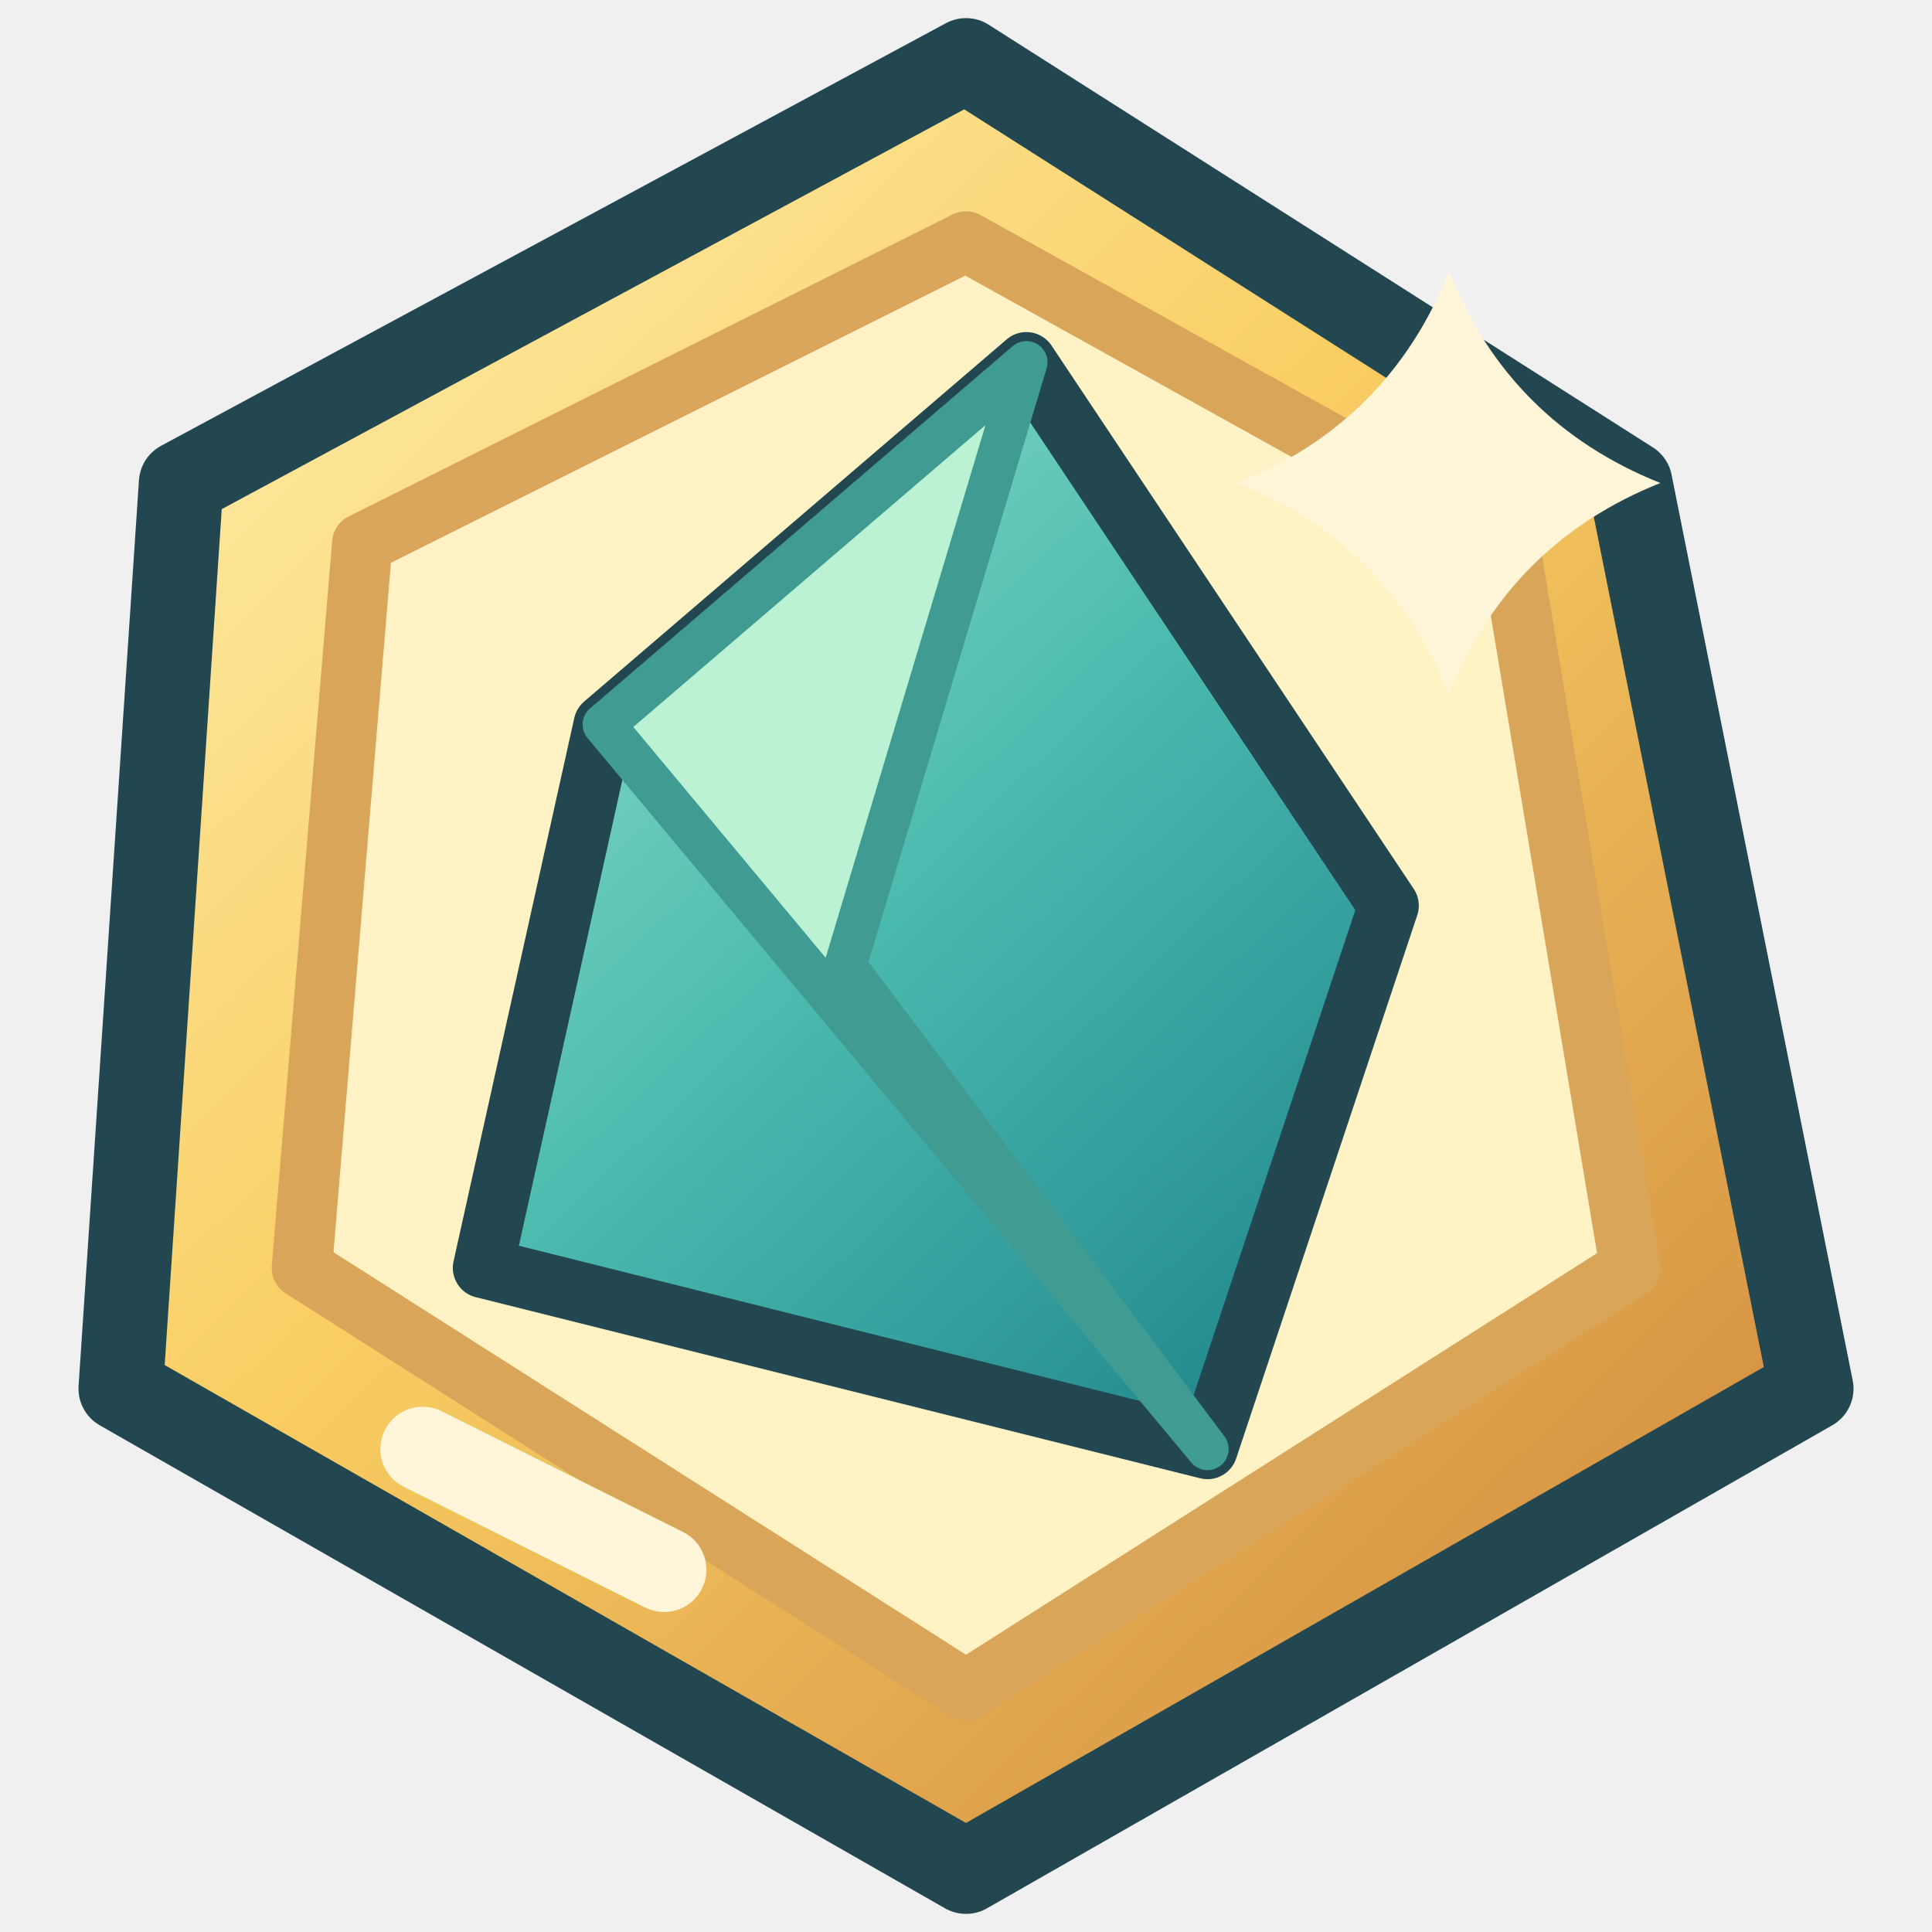
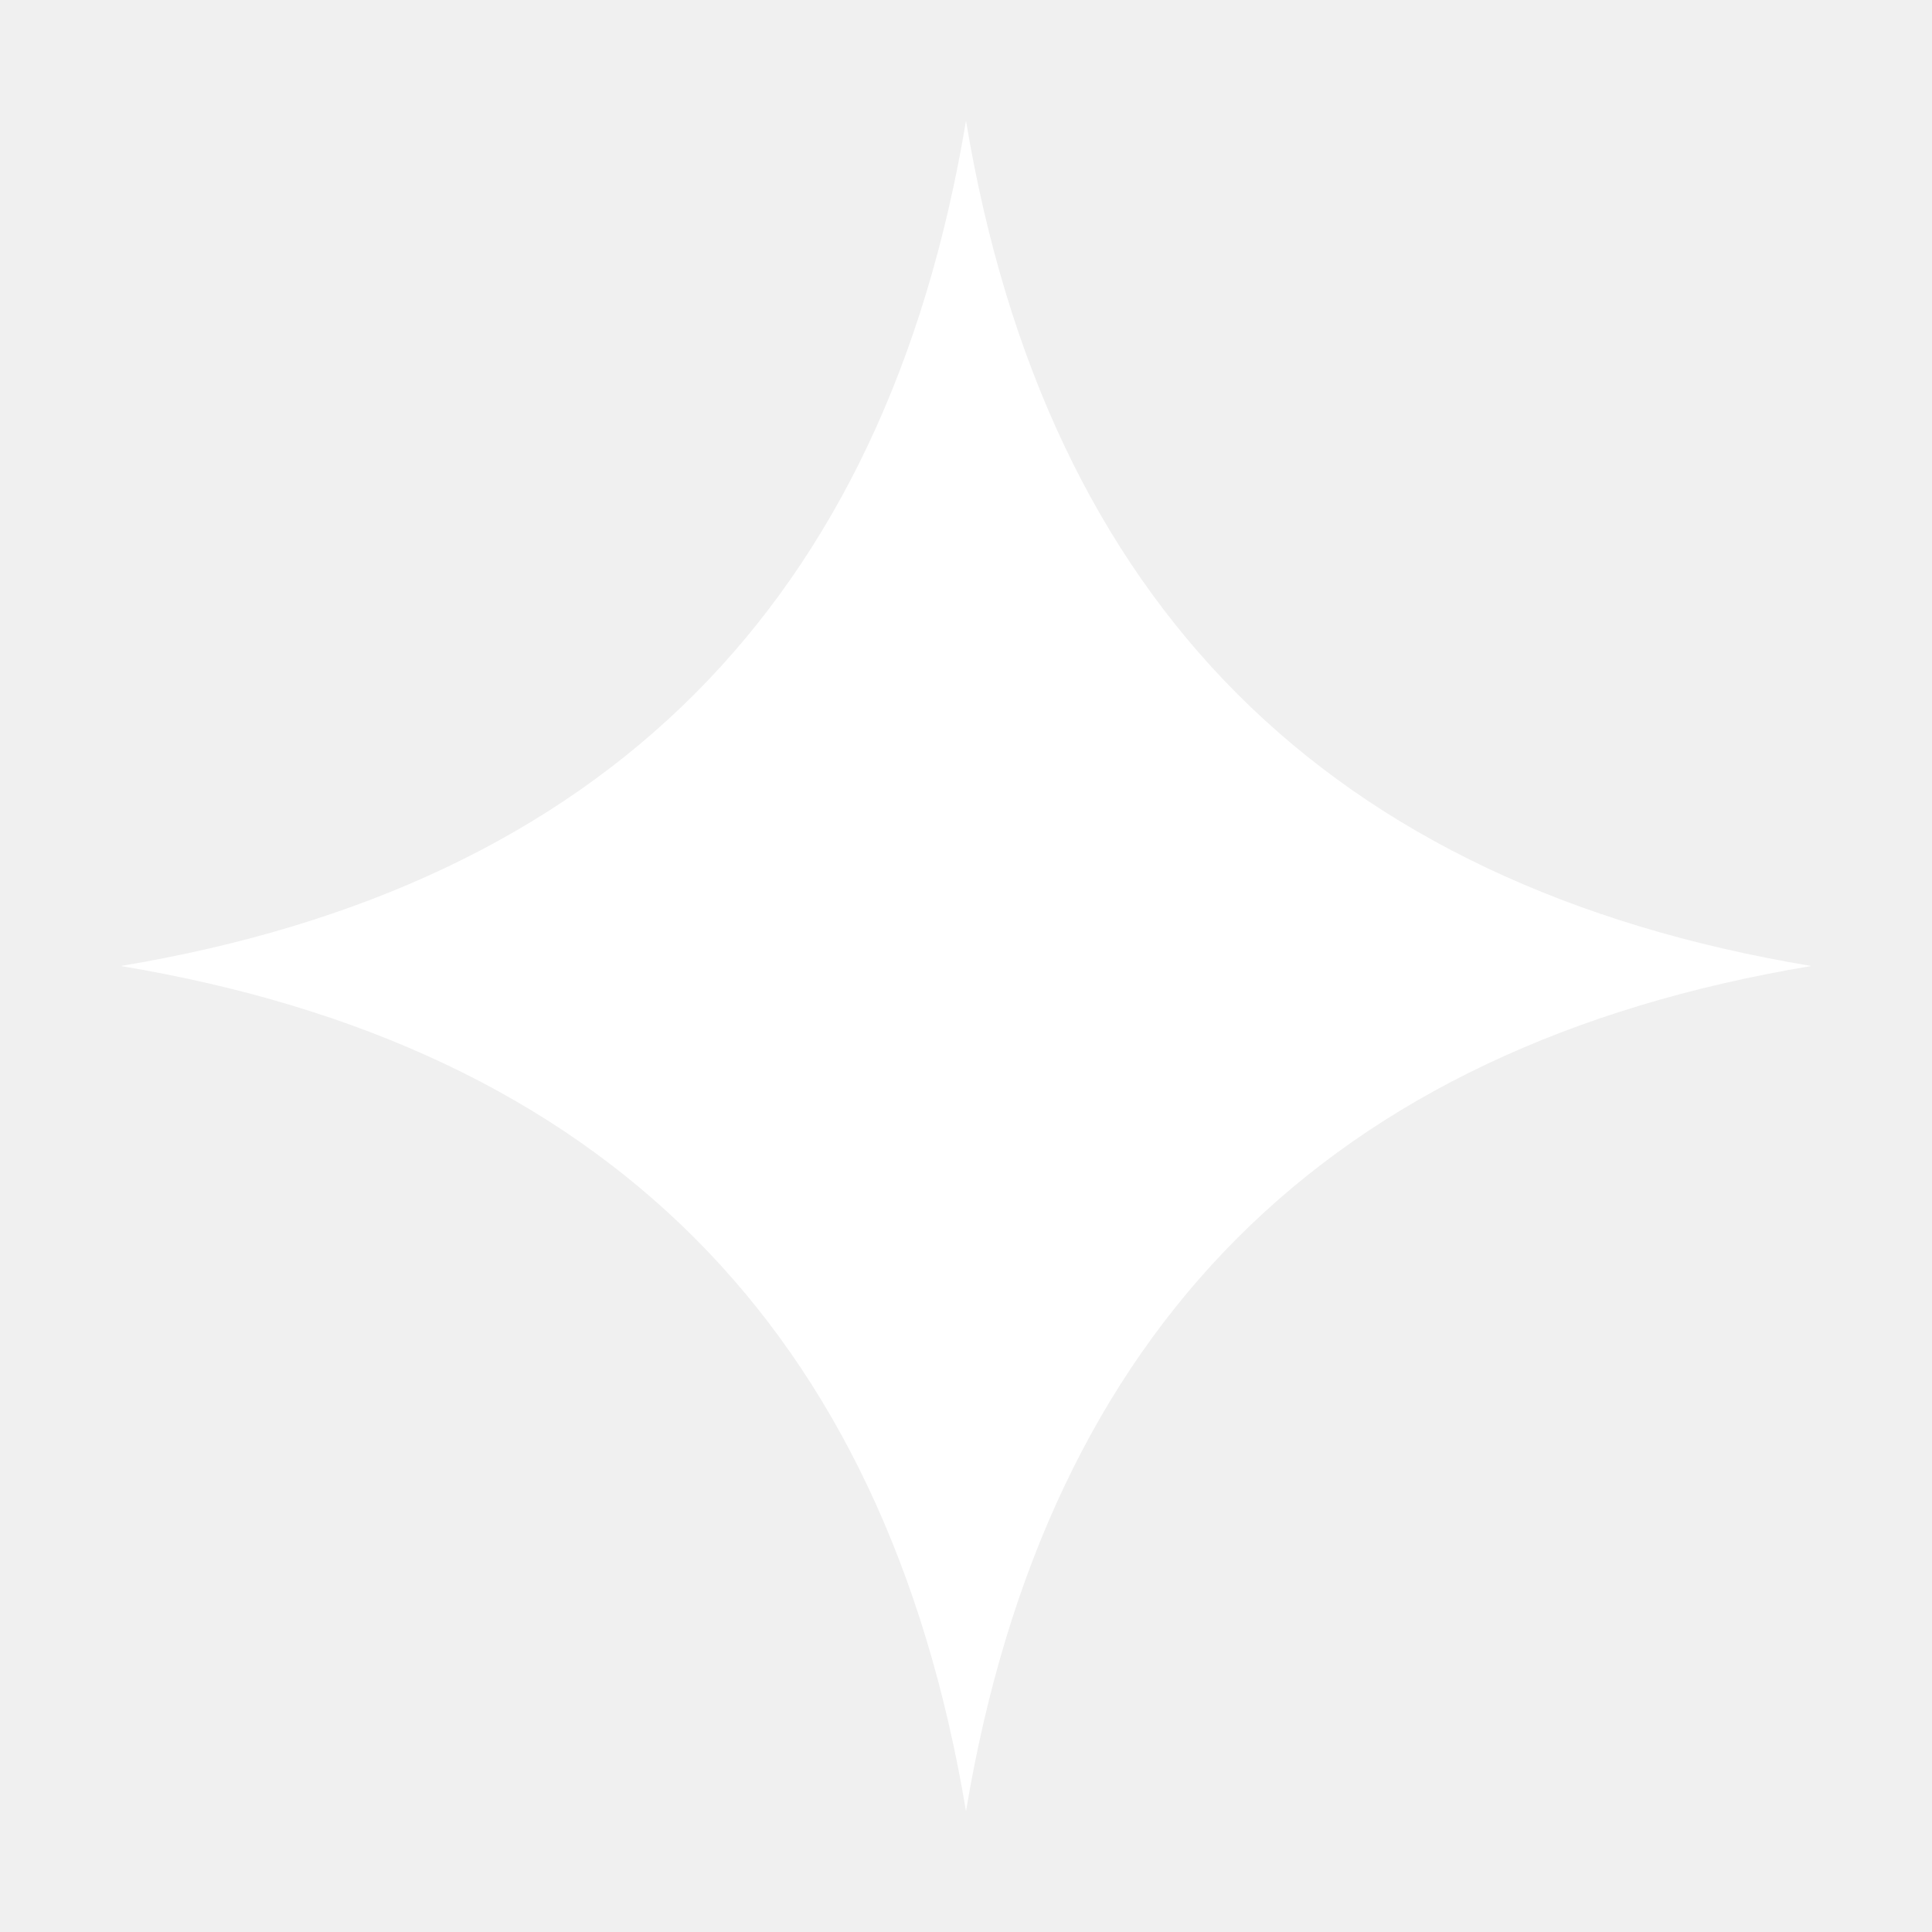
- <svg xmlns="http://www.w3.org/2000/svg" width="32" height="32" viewBox="0 0 32 32">
+ <svg xmlns="http://www.w3.org/2000/svg" width="16" height="16" viewBox="0 0 16 16">
  <defs>
    <linearGradient id="coat" x1="0" y1="0" x2=".8" y2="1">
      <stop stop-color="#ffe5a0" />
      <stop offset=".5" stop-color="#f5bd59" />
      <stop offset="1" stop-color="#d68c3a" />
    </linearGradient>
    <linearGradient id="teal" x1="0" y1="0" x2=".8" y2="1">
      <stop stop-color="#98e6cd" />
      <stop offset=".55" stop-color="#48b8ae" />
      <stop offset="1" stop-color="#23898d" />
    </linearGradient>
    <linearGradient id="coral" x1="0" y1="0" x2=".8" y2="1">
      <stop stop-color="#ffd09b" />
      <stop offset=".55" stop-color="#ef9471" />
      <stop offset="1" stop-color="#cf6658" />
    </linearGradient>
    <linearGradient id="skin" x1="0" y1="0" x2=".8" y2="1">
      <stop stop-color="#fff0cb" />
      <stop offset="1" stop-color="#eab18b" />
    </linearGradient>
    <linearGradient id="brass" x1="0" y1="0" x2=".9" y2="1">
      <stop stop-color="#fff3b7" />
      <stop offset=".45" stop-color="#f9ce63" />
      <stop offset="1" stop-color="#cf873d" />
    </linearGradient>
    <linearGradient id="rock" x1="0" y1="0" x2=".8" y2="1">
      <stop stop-color="#548895" />
      <stop offset="1" stop-color="#294956" />
    </linearGradient>
    <linearGradient id="dirt" x1="0" y1="0" x2="0" y2="1">
      <stop stop-color="#bc8865" />
      <stop offset="1" stop-color="#916753" />
    </linearGradient>
  </defs>
-   <path d="M16 1l11 7 3 15-14 8L2 23 3 8Z" fill="url(#brass)" stroke="#234751" stroke-width="1.4" stroke-linecap="round" stroke-linejoin="round" />
-   <path d="M16 4l9 5 2 12-11 7L5 21 6 9Z" fill="#fff3c5" stroke="#d9a559" stroke-width="1" stroke-linecap="round" stroke-linejoin="round" />
-   <path d="M8 21l2-9 7-6 6 9-3 9Z" fill="url(#teal)" stroke="#234751" stroke-width="1" stroke-linecap="round" stroke-linejoin="round" />
-   <path d="M17 6l-3 10 6 8-10-12Z" fill="#baf2d3" stroke="#409c92" stroke-width="0.7" stroke-linecap="round" stroke-linejoin="round" />
-   <path d="M24 4.5Q25 7 27.5 8Q25 9 24 11.5Q23 9 20.5 8Q23 7 24 4.5Z" fill="#fff5d8" stroke="none" stroke-width="1.5" stroke-linecap="round" stroke-linejoin="round" />
-   <path d="M7 24l4 2" fill="none" stroke="#fff5d8" stroke-width="1.4" stroke-linecap="round" stroke-linejoin="round" />
+   <path d="M8 1Q9 7 15 8Q9 9 8 15Q7 9 1 8Q7 7 8 1Z" fill="#ffffff" stroke="none" stroke-width="1.5" stroke-linecap="round" stroke-linejoin="round" />
</svg>
